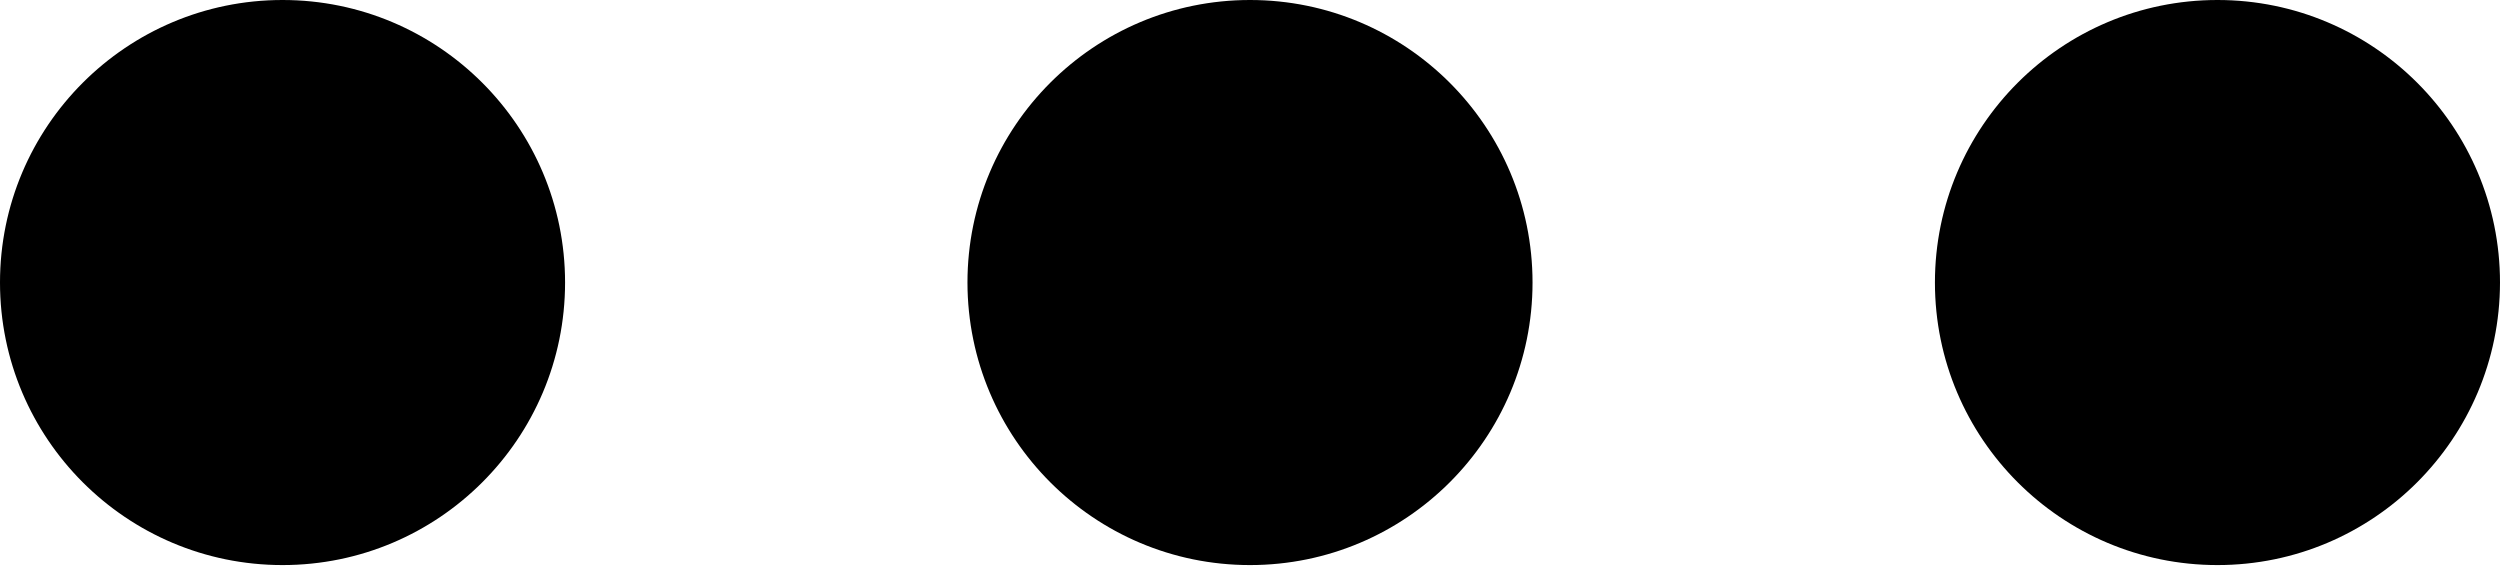
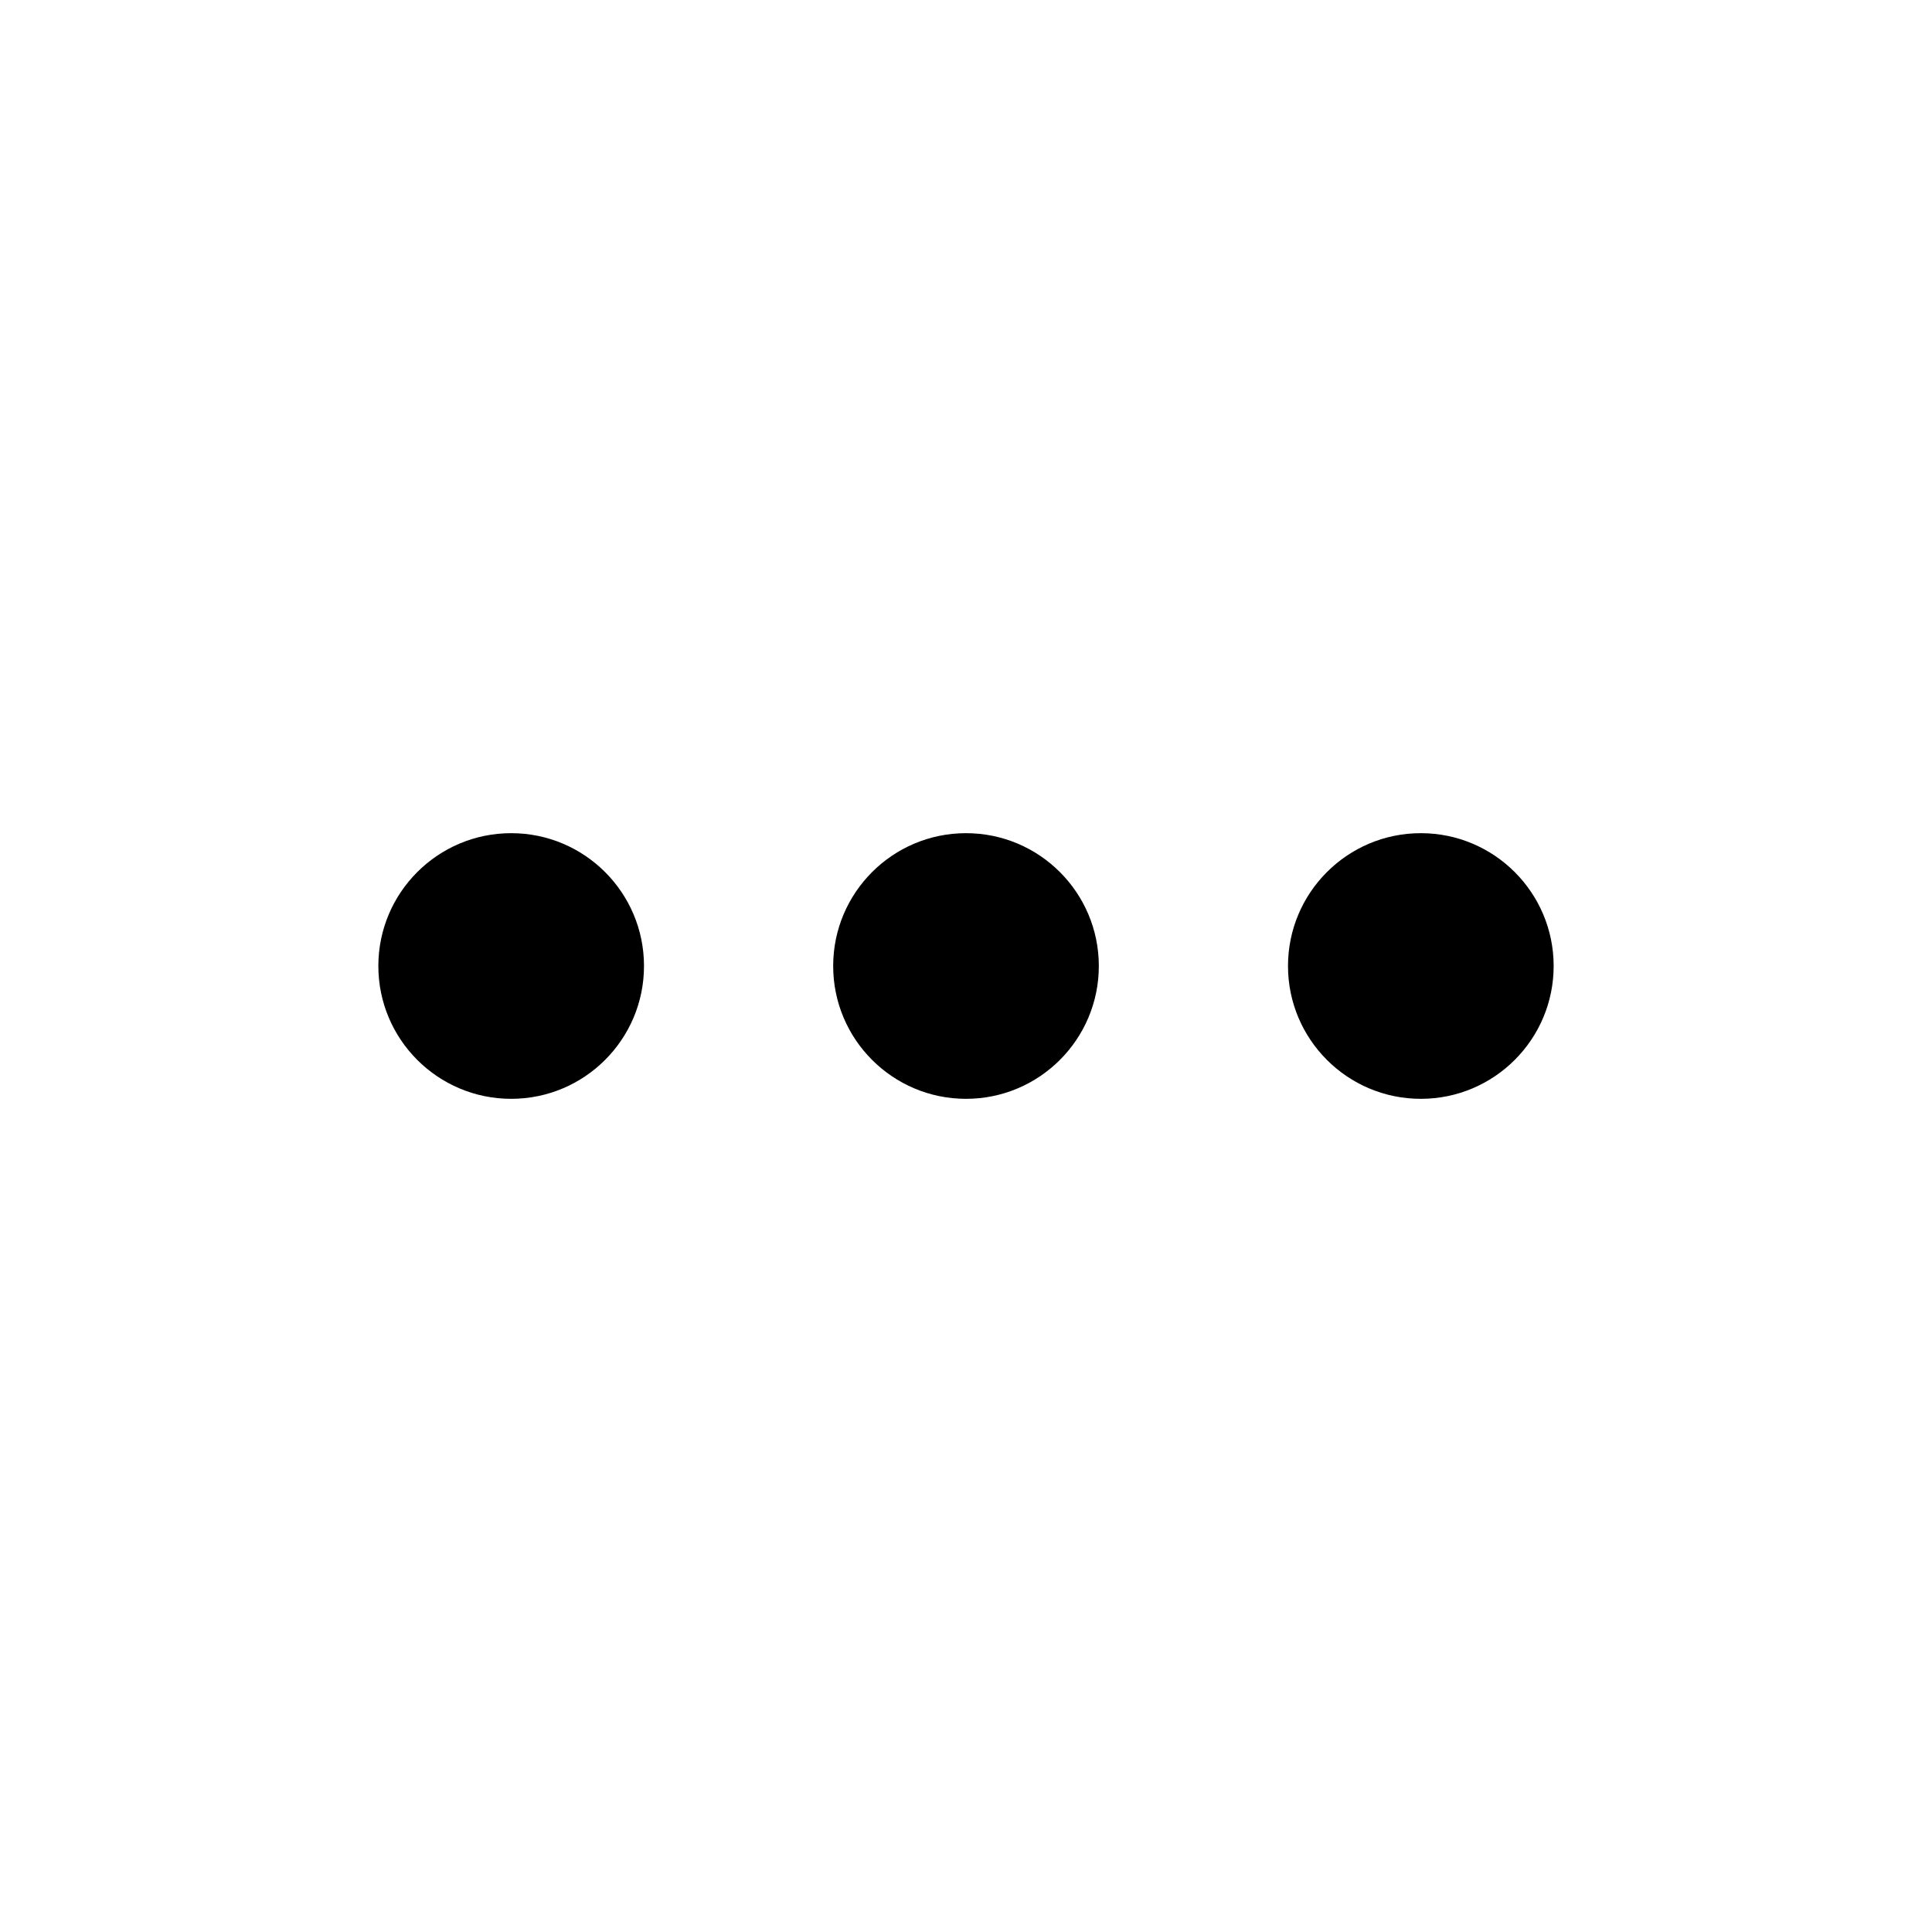
- <svg xmlns="http://www.w3.org/2000/svg" viewBox="0 0 14.6 3.3" fill="none">
-   <path d="M1.65 0C2.561 0 3.3 0.739 3.3 1.65C3.3 2.561 2.561 3.3 1.65 3.3C0.739 3.3 0 2.561 0 1.65C0 0.739 0.739 0 1.65 0ZM7.3 0C8.211 0 8.95 0.739 8.95 1.65C8.95 2.561 8.211 3.3 7.3 3.3C6.389 3.3 5.651 2.561 5.65 1.65C5.65 0.739 6.389 8.57444e-05 7.3 0ZM12.95 0C13.861 0 14.6 0.739 14.6 1.65C14.599 2.561 13.861 3.3 12.95 3.3C12.039 3.3 11.3 2.561 11.3 1.65C11.3 0.739 12.039 0 12.95 0Z" fill="currentColor" />
+ <svg xmlns="http://www.w3.org/2000/svg" viewBox="0 0 24 24" fill="none">
+   <path fill-rule="evenodd" clip-rule="evenodd" d="M8 12C8 12.911 7.261 13.65 6.35 13.65C5.439 13.65 4.7 12.911 4.7 12C4.7 11.089 5.439 10.35 6.35 10.35C7.261 10.35 8 11.089 8 12ZM13.65 12C13.65 12.911 12.911 13.65 12 13.65C11.089 13.65 10.35 12.911 10.35 12C10.35 11.089 11.089 10.35 12 10.35C12.911 10.35 13.65 11.089 13.65 12ZM17.65 13.65C18.561 13.65 19.3 12.911 19.3 12C19.3 11.089 18.561 10.35 17.65 10.35C16.739 10.35 16 11.089 16 12C16 12.911 16.739 13.65 17.65 13.65Z" fill="currentColor" />
</svg>
